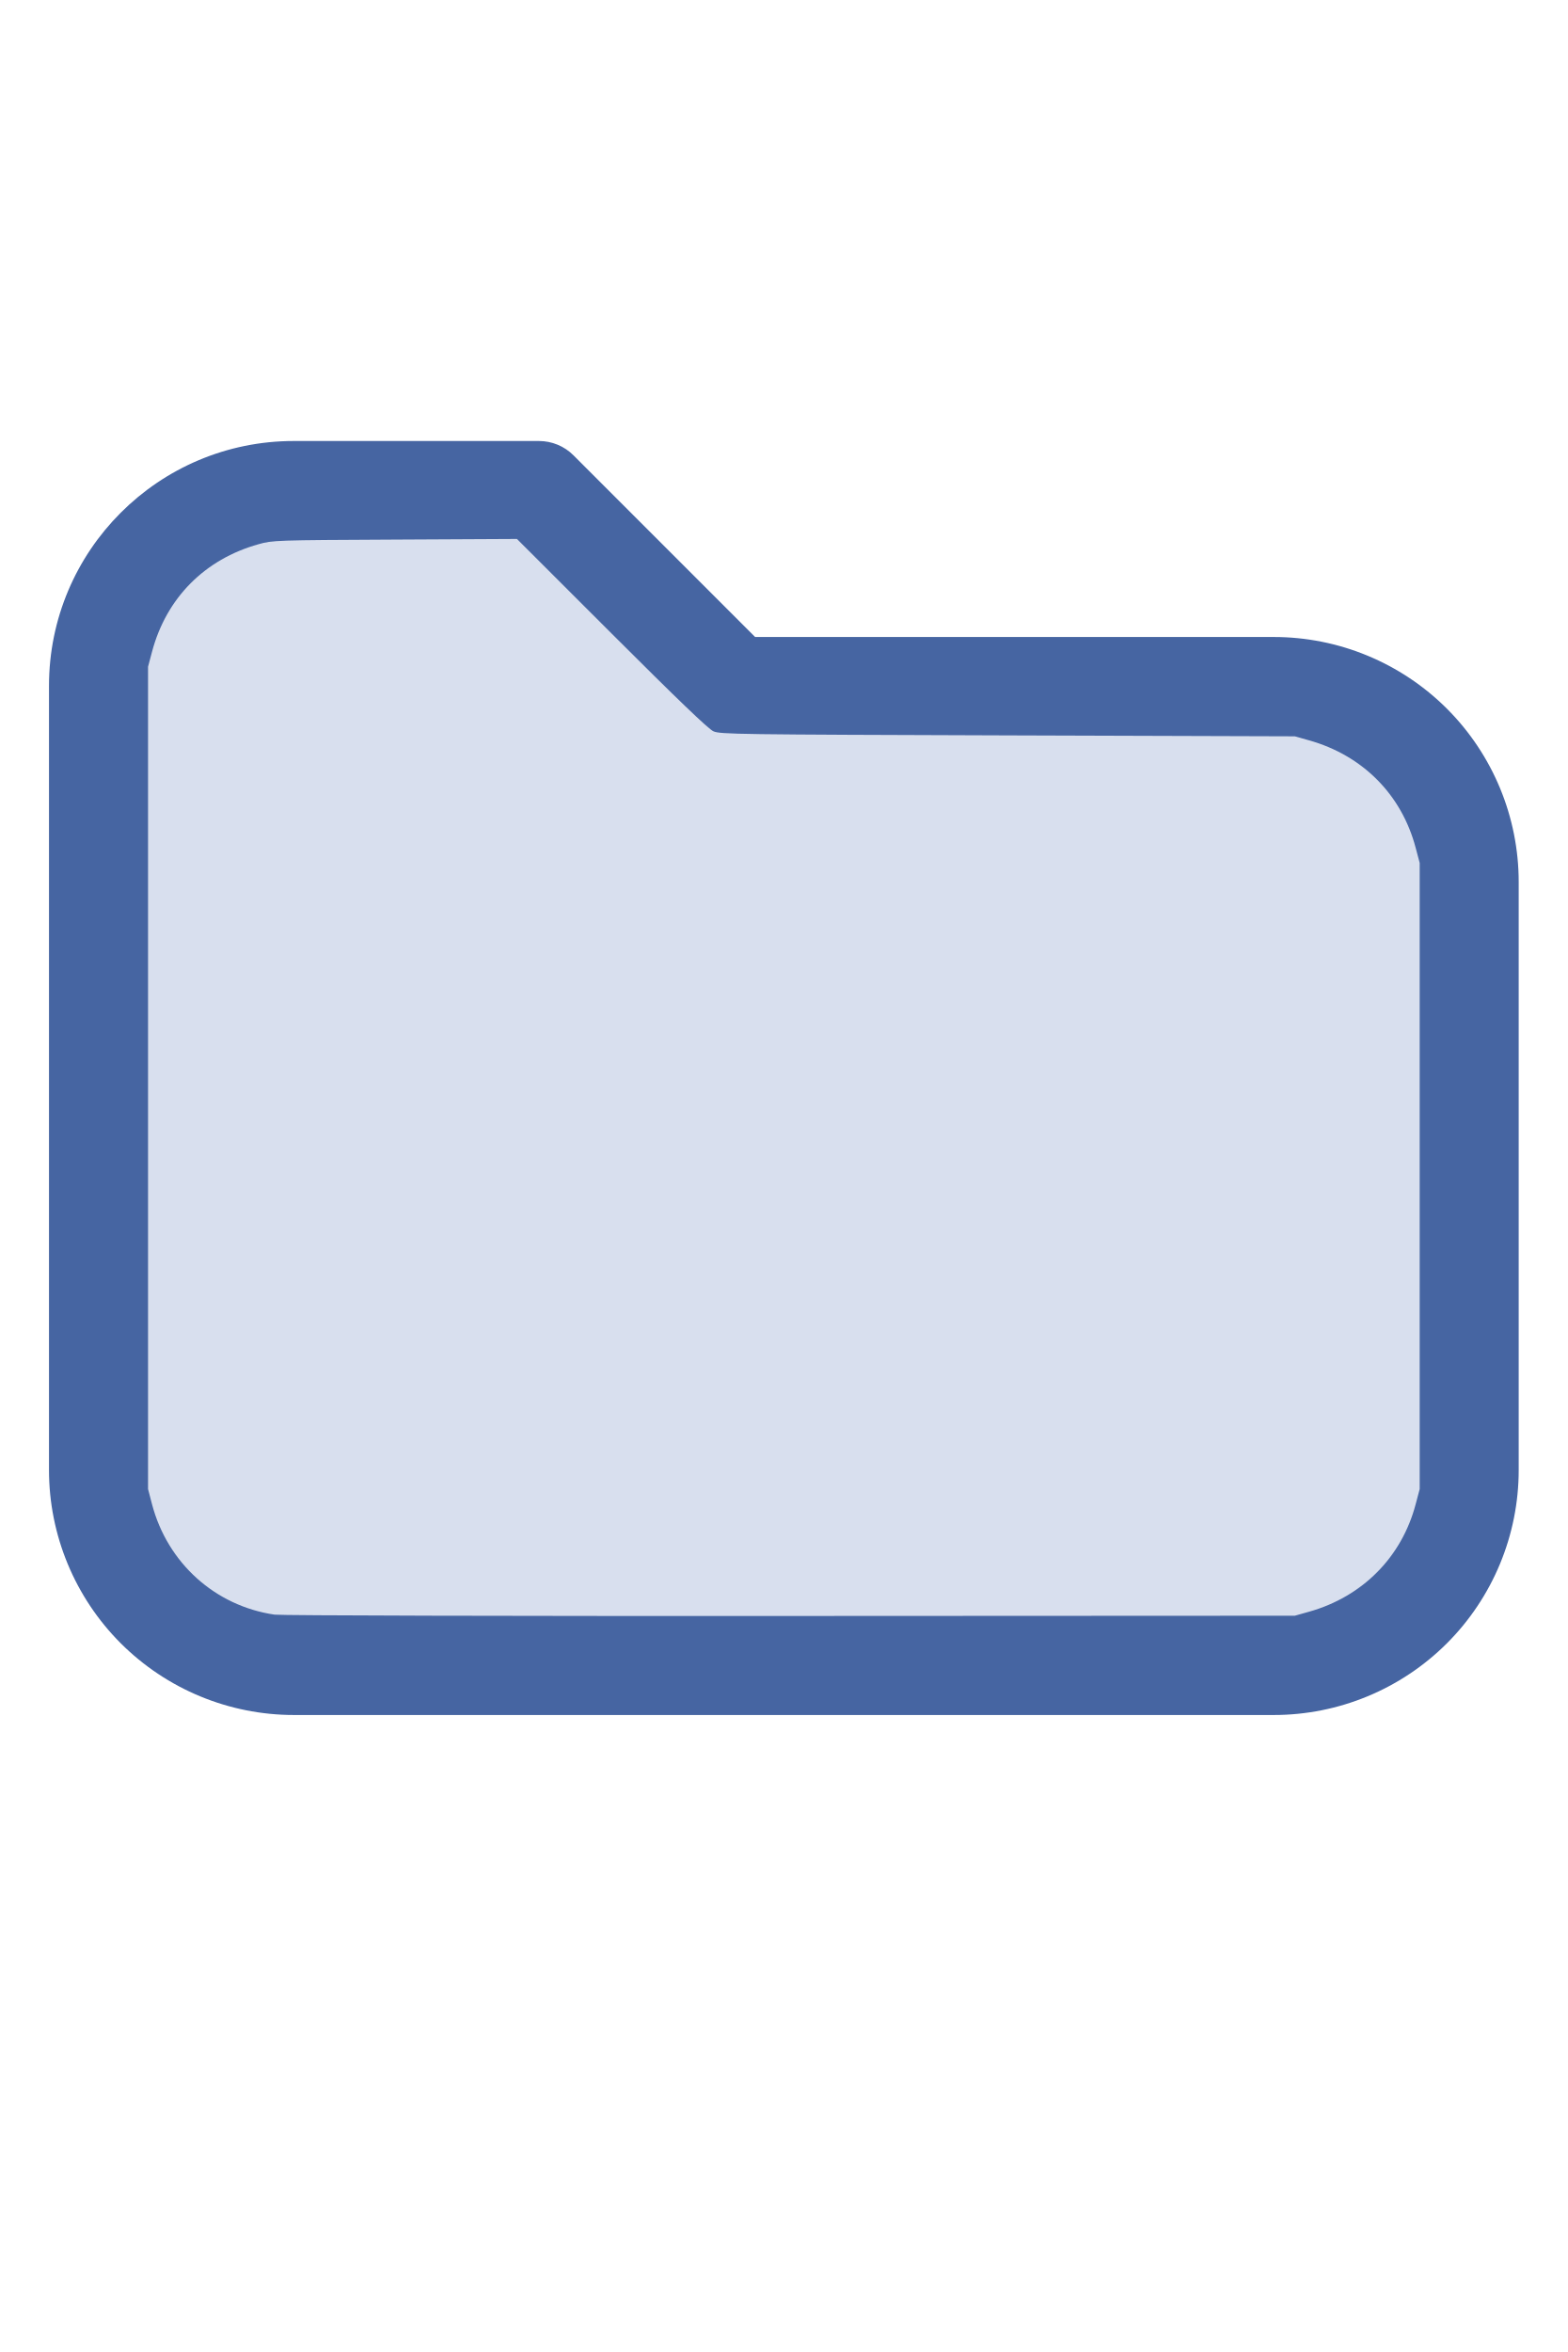
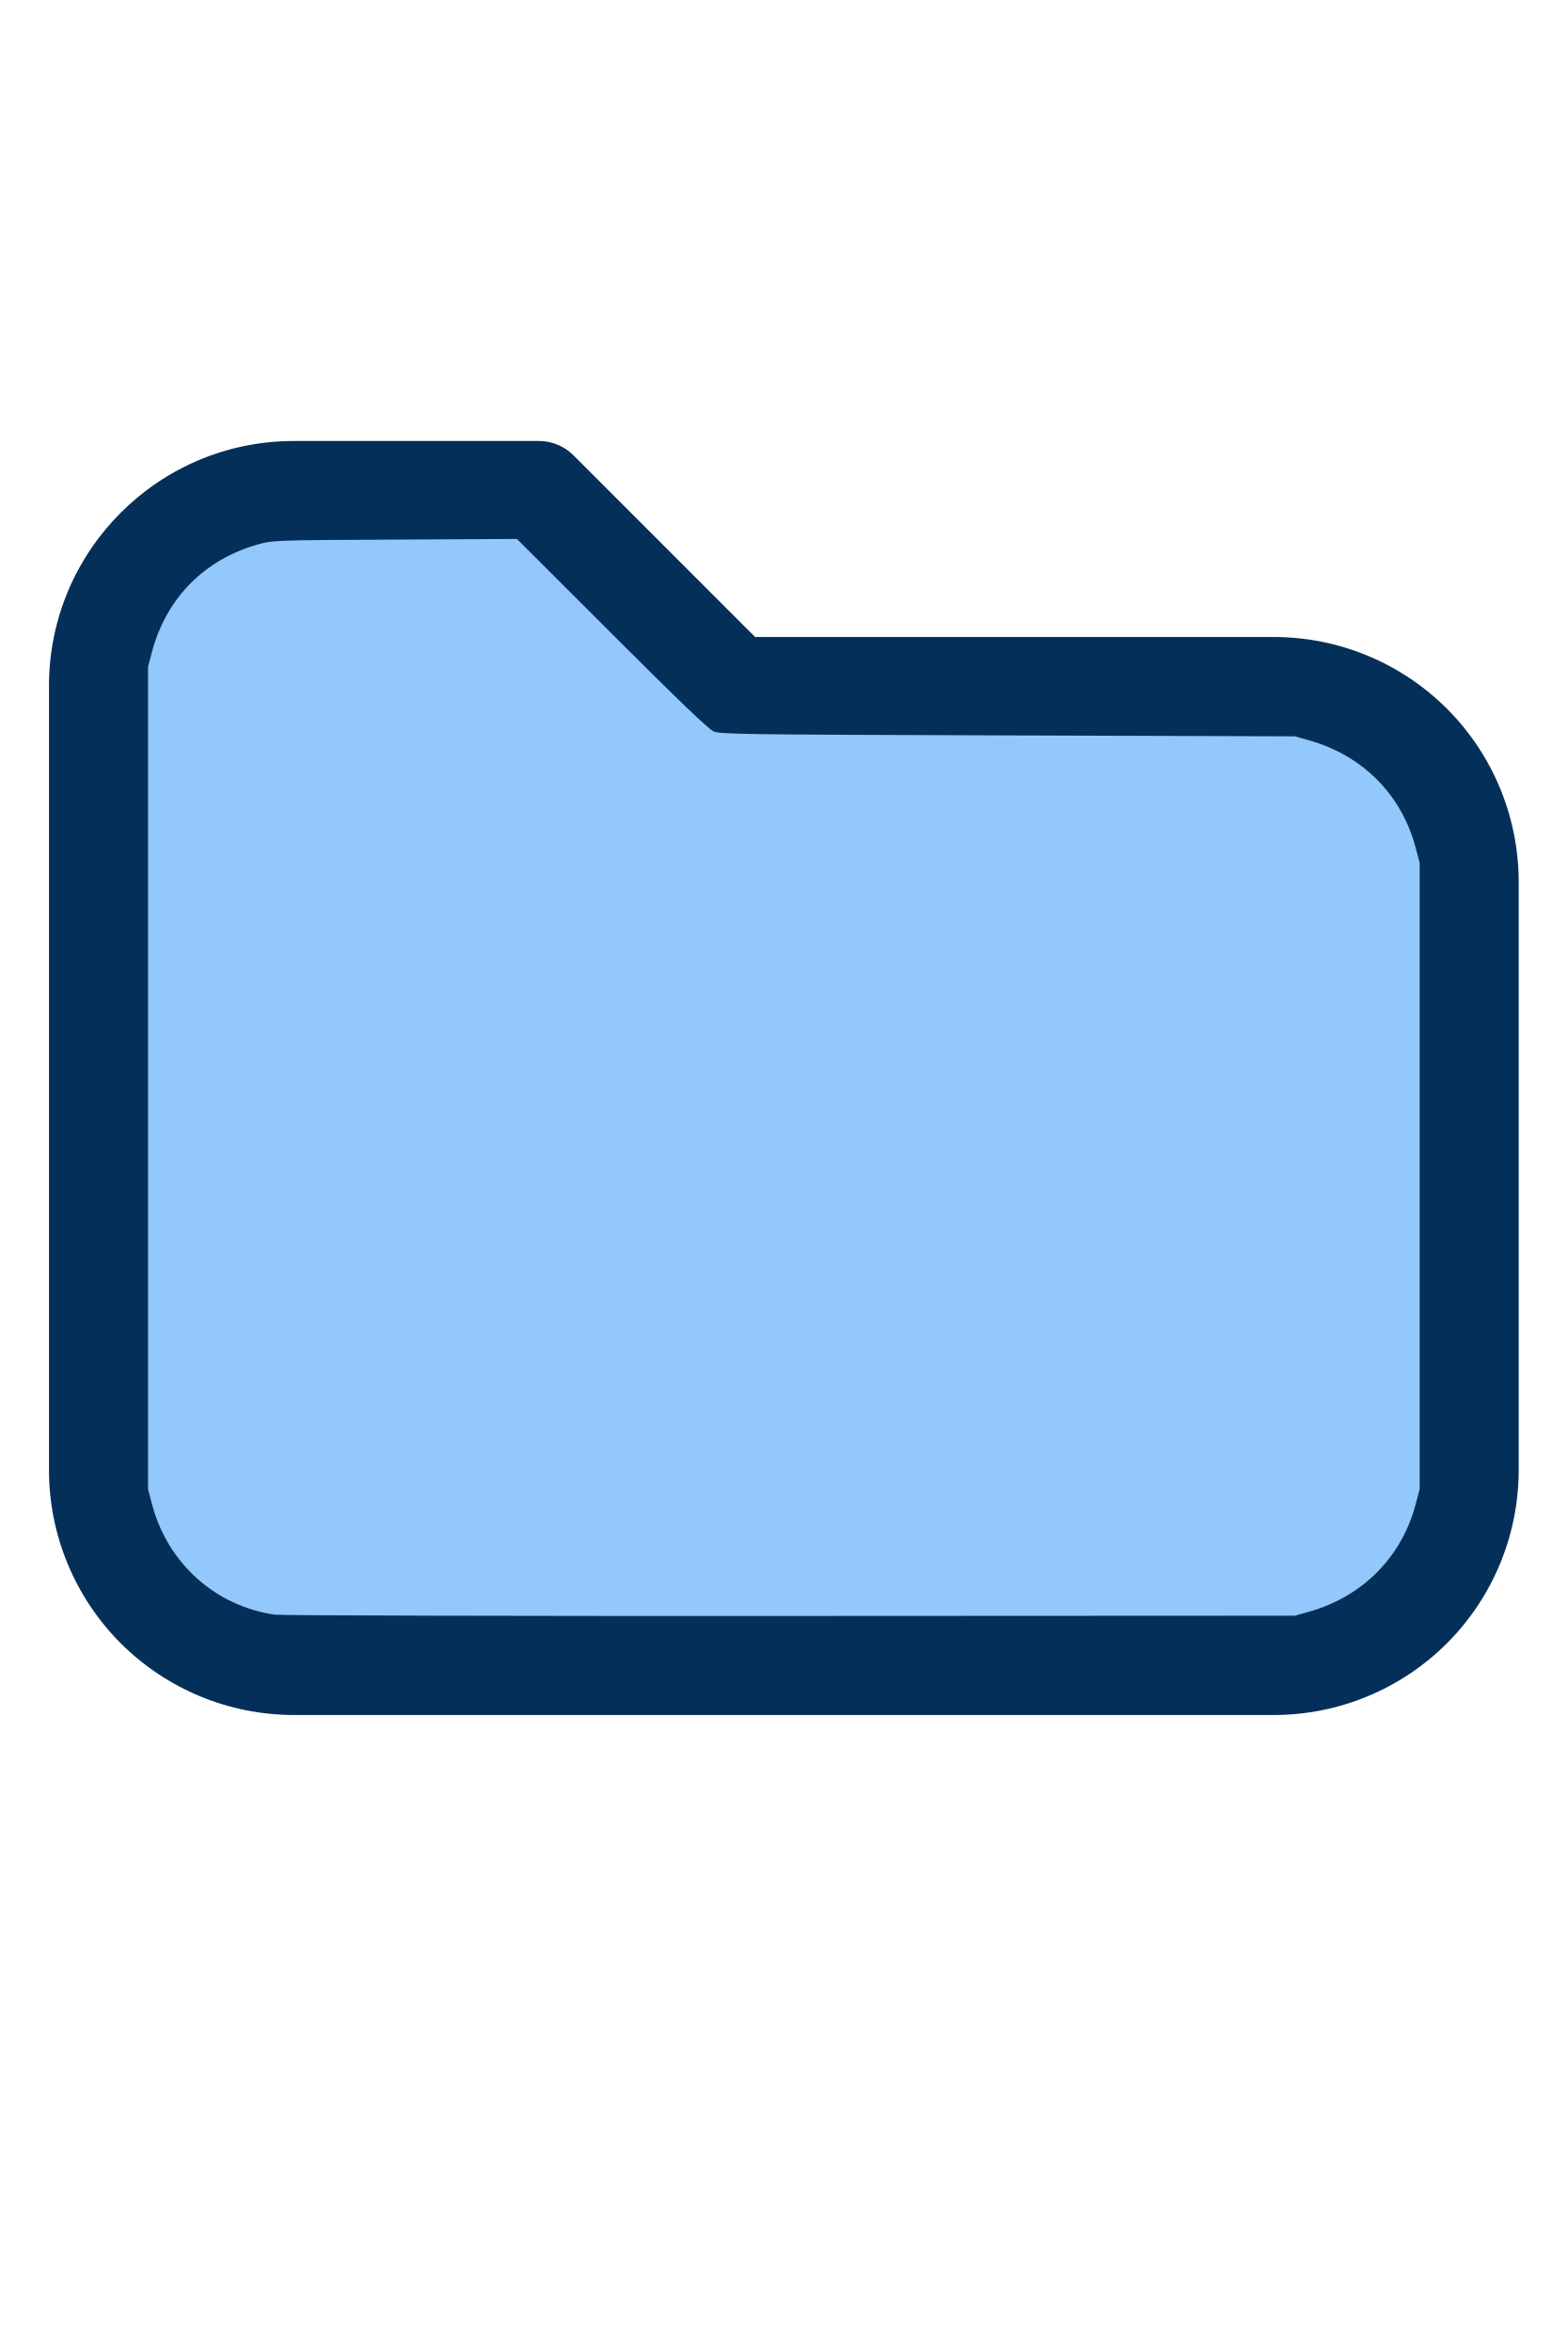
<svg xmlns="http://www.w3.org/2000/svg" version="1.1" width="16" height="24" viewBox="0 0 32 32" xml:space="preserve">
-   <g style="fill:#4665A2;">
+   <g style="fill:#032F59;">
    <path d="M1,5.998l-0,16.002c-0,1.326 0.527,2.598 1.464,3.536c0.938,0.937 2.21,1.464 3.536,1.464c5.322,0 14.678,-0 20,0c1.326,0 2.598,-0.527 3.536,-1.464c0.937,-0.938 1.464,-2.21 1.464,-3.536c0,-3.486 0,-8.514 0,-12c0,-1.326 -0.527,-2.598 -1.464,-3.536c-0.938,-0.937 -2.21,-1.464 -3.536,-1.464c-0,0 -10.586,0 -10.586,0c0,-0 -3.707,-3.707 -3.707,-3.707c-0.187,-0.188 -0.442,-0.293 -0.707,-0.293l-5.002,0c-2.76,0 -4.998,2.238 -4.998,4.998Zm2,-0l-0,16.002c-0,0.796 0.316,1.559 0.879,2.121c0.562,0.563 1.325,0.879 2.121,0.879l20,0c0.796,0 1.559,-0.316 2.121,-0.879c0.563,-0.562 0.879,-1.325 0.879,-2.121c0,-3.486 0,-8.514 0,-12c0,-0.796 -0.316,-1.559 -0.879,-2.121c-0.562,-0.563 -1.325,-0.879 -2.121,-0.879c-7.738,0 -11,0 -11,0c-0.265,0 -0.52,-0.105 -0.707,-0.293c-0,0 -3.707,-3.707 -3.707,-3.707c-0,0 -4.588,0 -4.588,0c-1.656,0 -2.998,1.342 -2.998,2.998Z" />
  </g>
-   <g style="fill:#D8DFEE;stroke-width:0;">
+   <g style="fill:#92C8FB;stroke-width:0;">
    <path d="M 5.606,24.952 C 4.392,24.775 3.42,23.9 3.103,22.699 L 3.022,22.389 V 13.998 5.606 L 3.104,5.298 C 3.396,4.203 4.18,3.412 5.279,3.106 5.565,3.026 5.615,3.024 8.061,3.012 l 2.491,-0.013 1.932,1.93 c 1.344,1.343 1.976,1.95 2.078,1.995 0.137,0.062 0.474,0.066 6.007,0.084 l 5.861,0.019 0.291,0.082 c 1.095,0.308 1.89,1.109 2.176,2.193 l 0.082,0.309 V 16 22.389 l -0.082,0.309 c -0.284,1.079 -1.086,1.888 -2.176,2.194 l -0.291,0.082 -10.303,0.005 c -5.7,0.003 -10.4,-0.009 -10.521,-0.027 z" />
  </g>
</svg>
